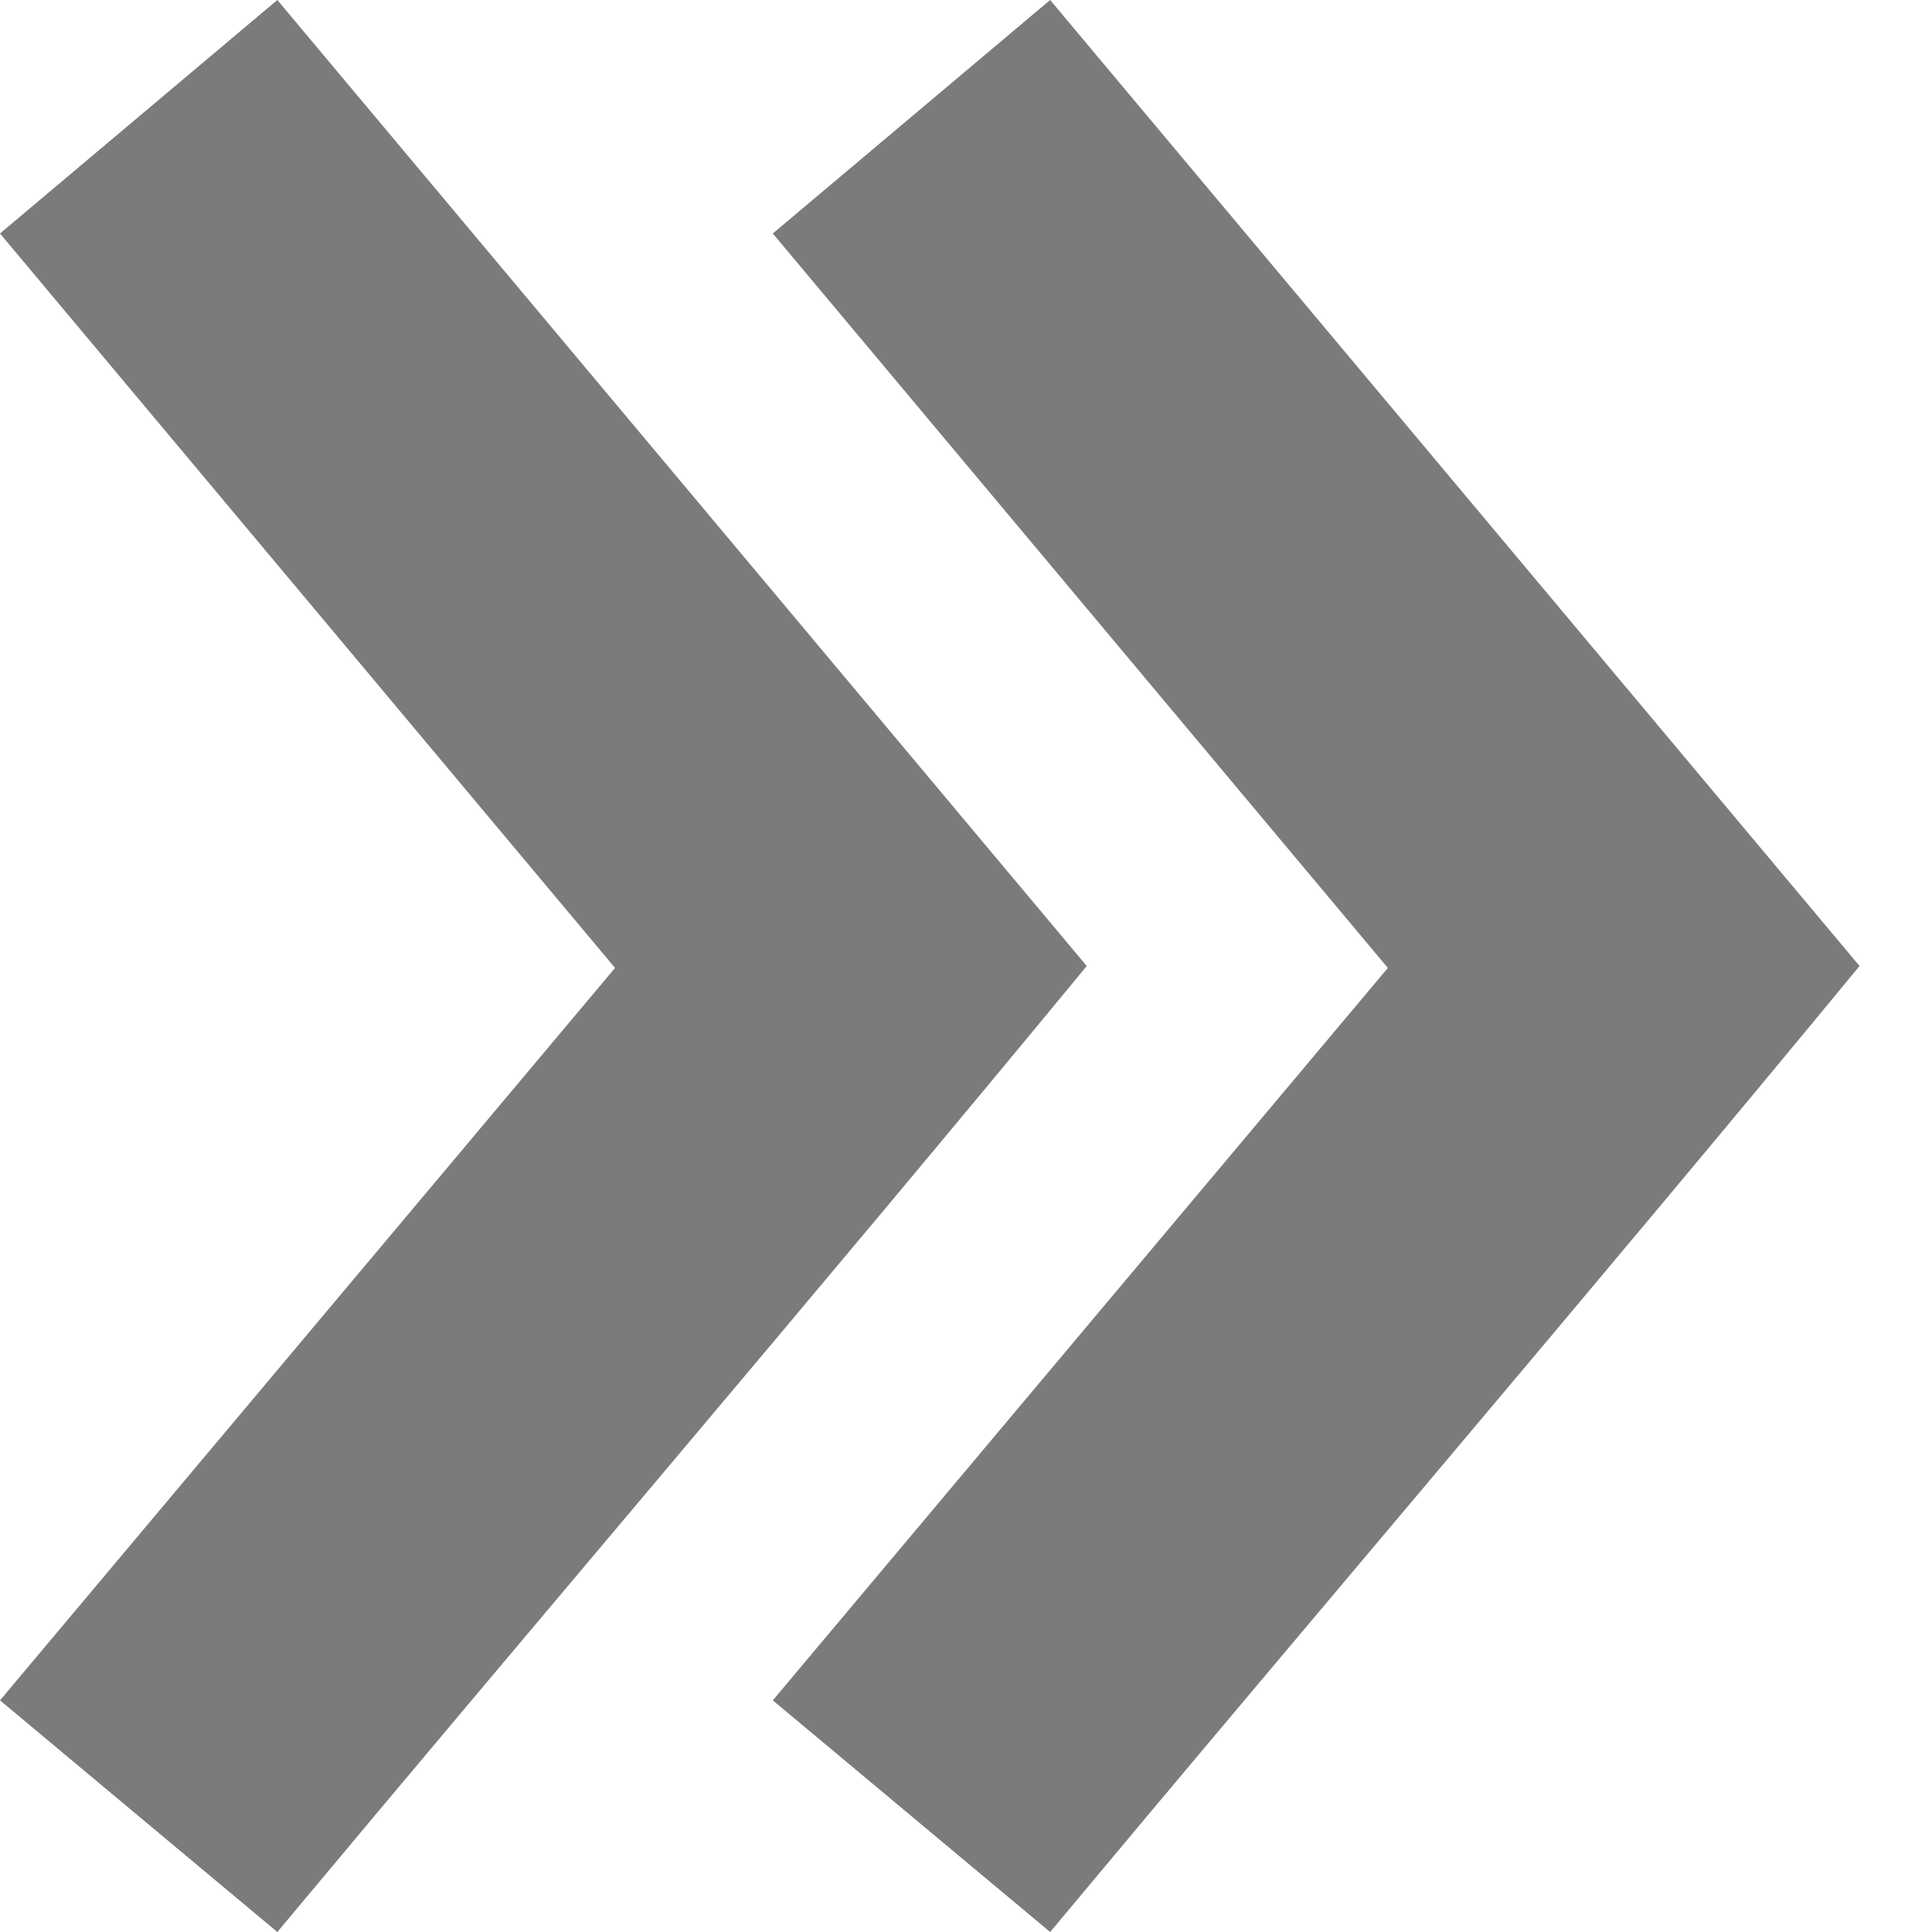
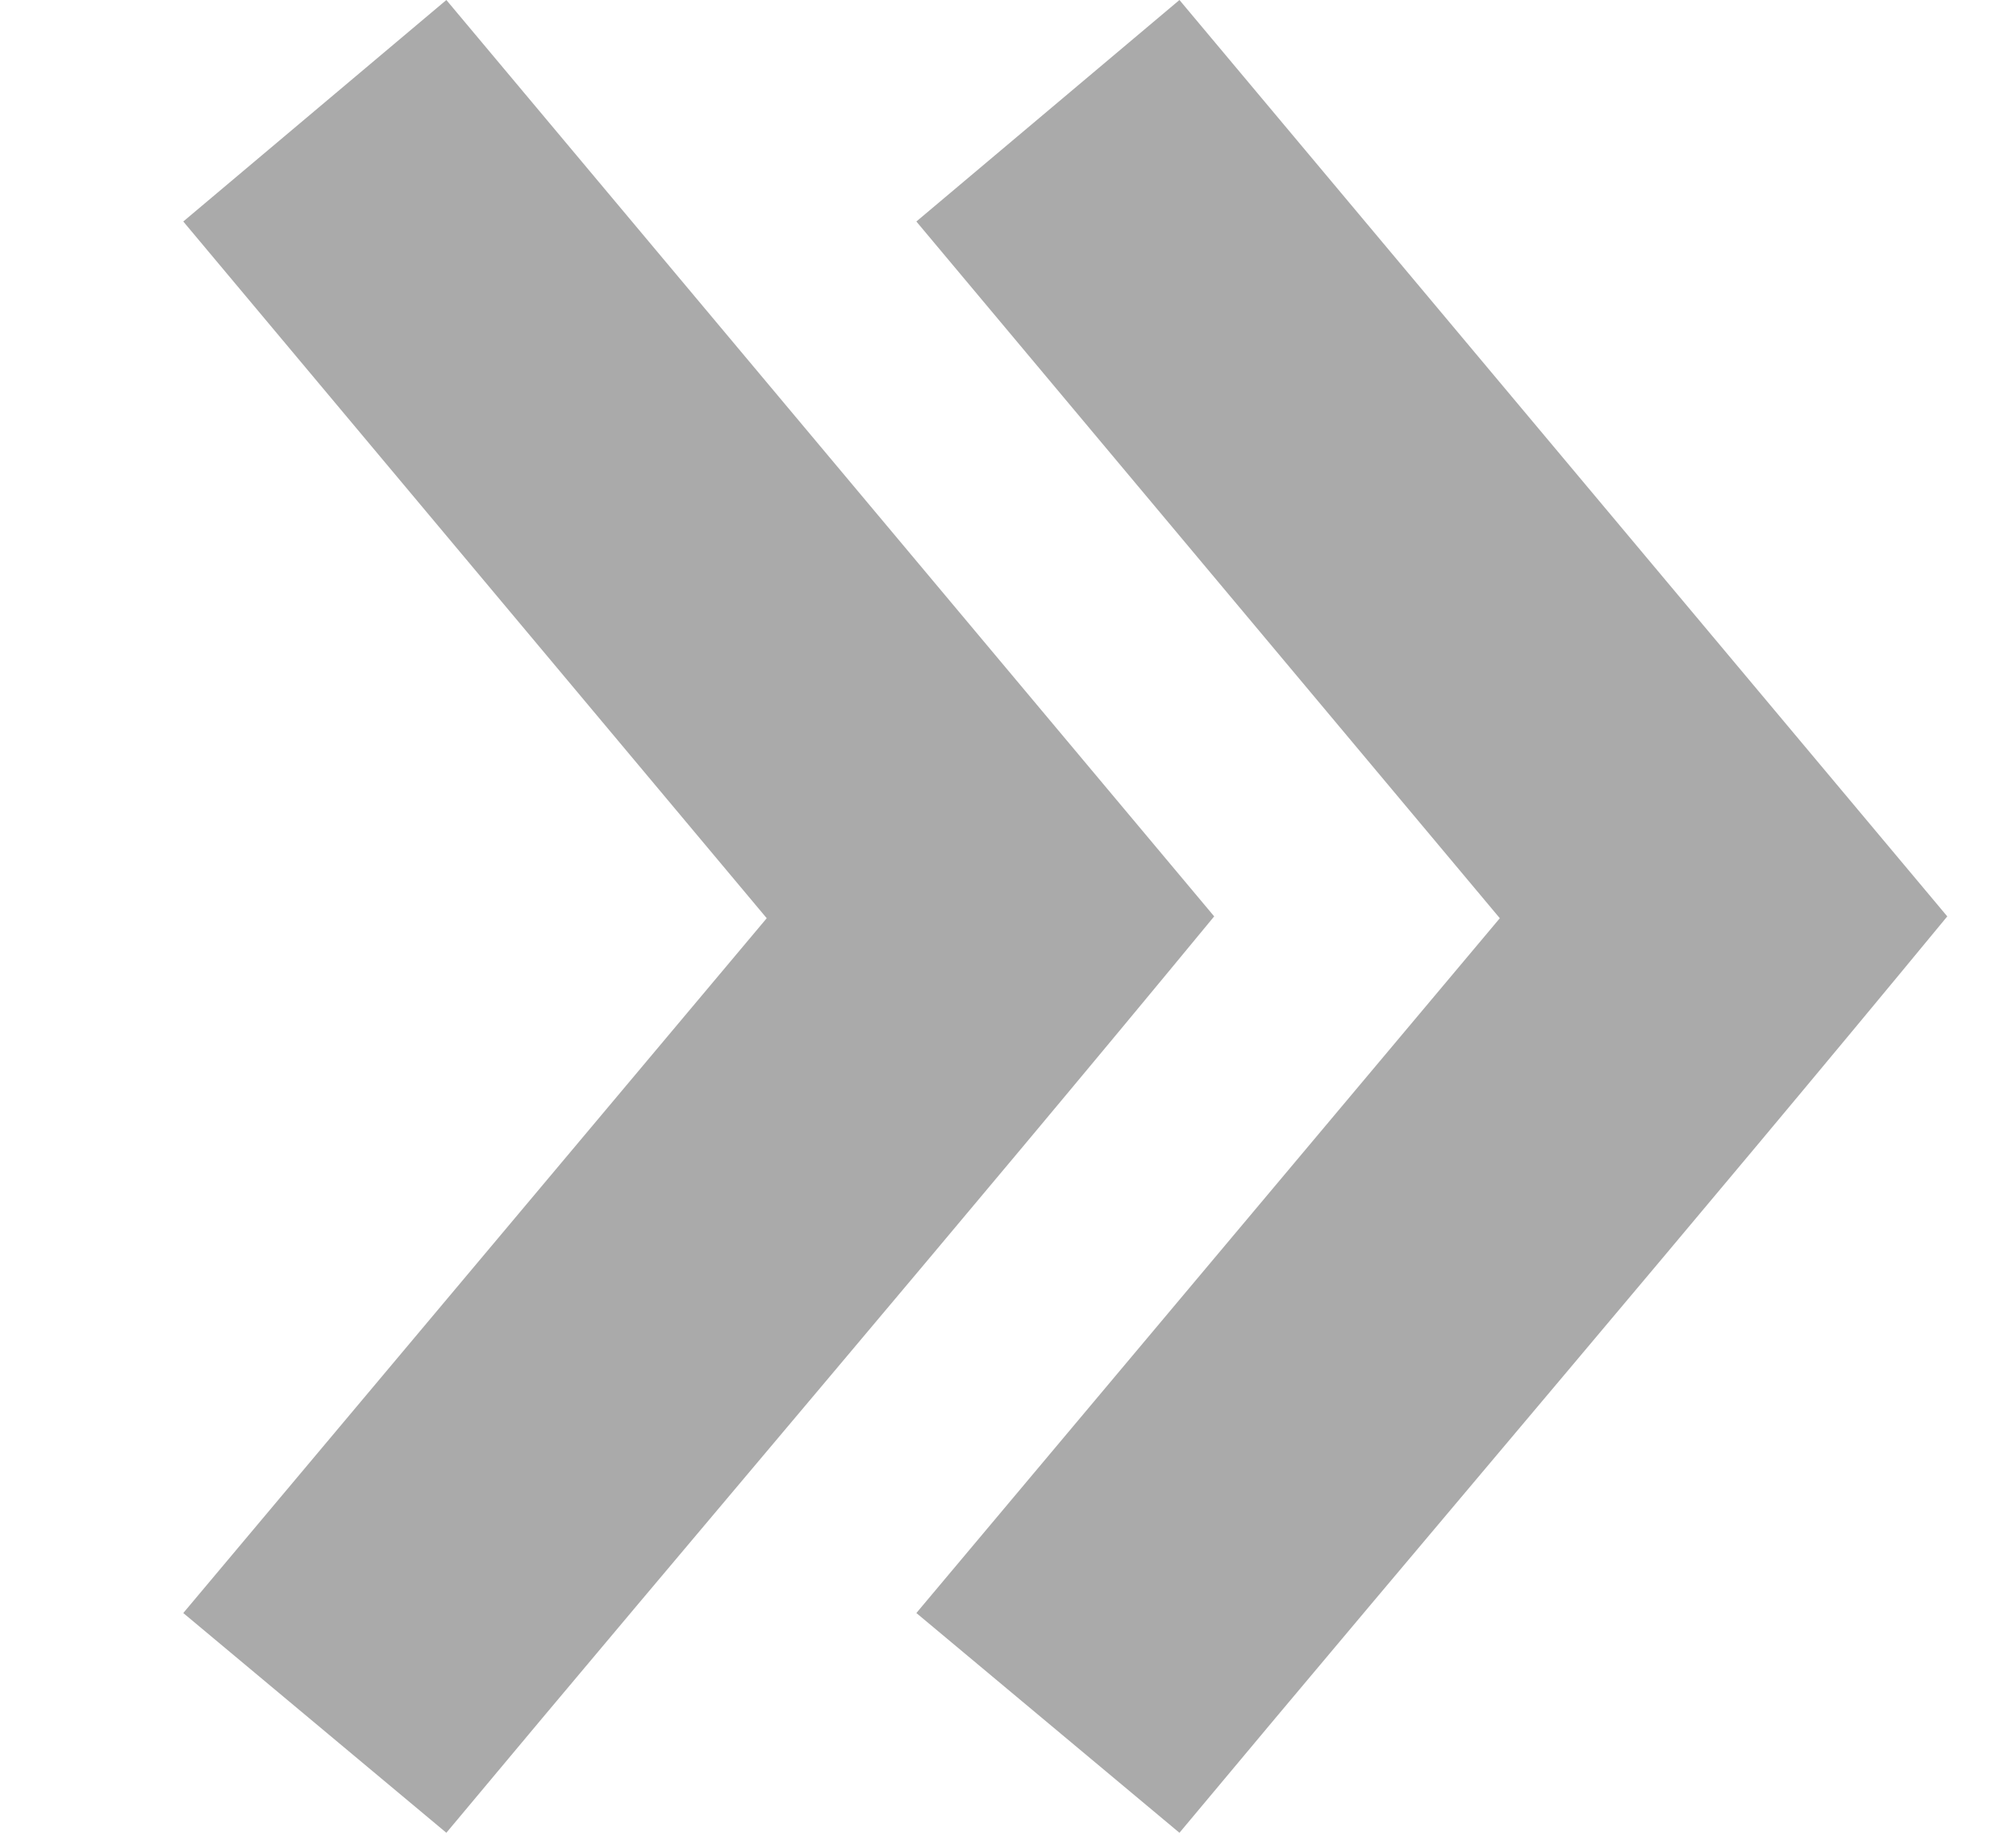
- <svg xmlns="http://www.w3.org/2000/svg" width="20px" height="20px" viewBox="0 0 20 20" version="1.1">
+ <svg xmlns="http://www.w3.org/2000/svg" width="22px" height="20px" viewBox="0 0 22 20" version="1.1">
  <g id="Page-1" stroke="none" stroke-width="1" fill="none" fill-rule="evenodd">
-     <g id="Buttons" transform="translate(-124, 0)" fill="#7B7B7B" fill-rule="nonzero">
-       <path d="M134.871,0 C137.664,3.333 140.457,6.666 143.25,10 C140.484,13.356 137.657,16.661 134.871,20 L134.871,20 L132,17.602 L138.367,10.02 L132,2.417 Z M126.871,0 C129.664,3.333 132.457,6.666 135.25,10 C132.484,13.356 129.657,16.661 126.871,20 L126.871,20 L124,17.602 L130.367,10.02 L124,2.417 Z" id="NextAct" />
+     <g id="Buttons" transform="translate(-122, 0)">
+       <g id="NextAct" transform="translate(122, 0)">
+         <path d="M12.871,0 C15.664,3.333 18.457,6.666 21.25,10 C18.484,13.356 15.657,16.661 12.871,20 L12.871,20 L10,17.602 L16.367,10.02 L10,2.417 Z M4.871,0 C7.664,3.333 10.457,6.666 13.25,10 C10.484,13.356 7.657,16.661 4.871,20 L4.871,20 L2,17.602 L8.367,10.02 L2,2.417 Z" fill="#AAAAAA" fill-rule="nonzero" />
+         <rect id="spacer" x="0" y="0" width="21" height="20" />
+       </g>
    </g>
  </g>
</svg>
